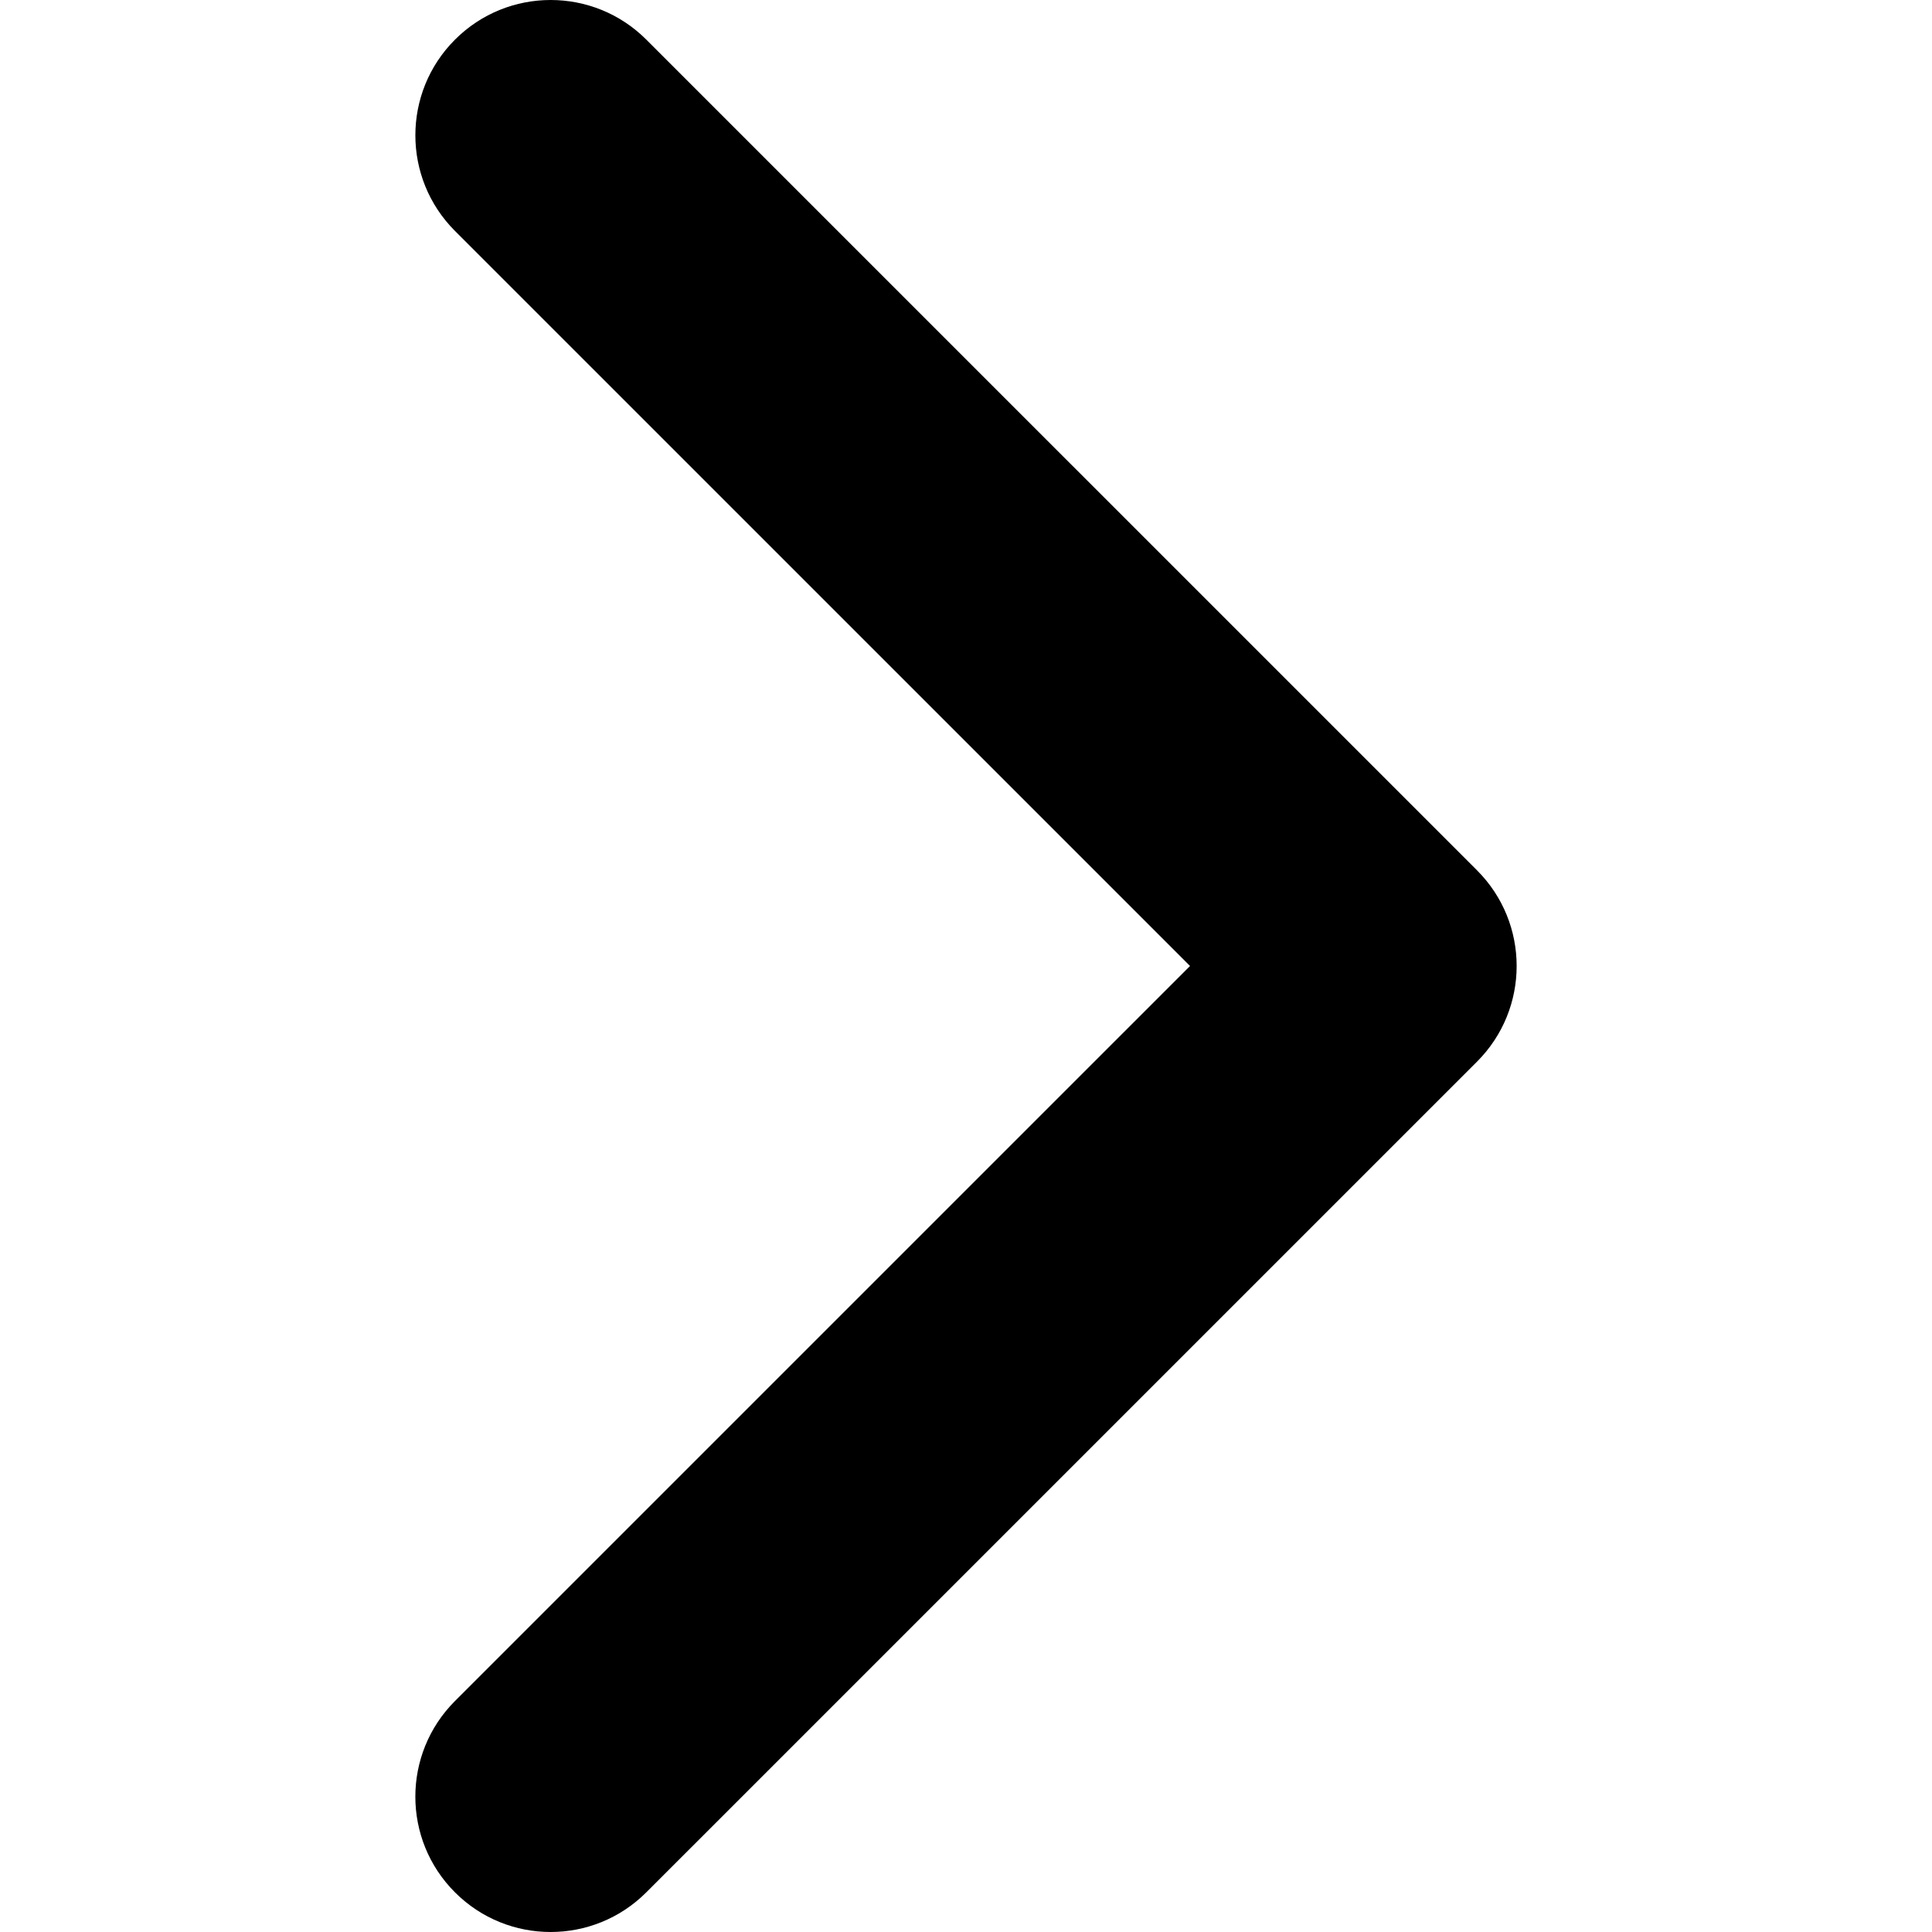
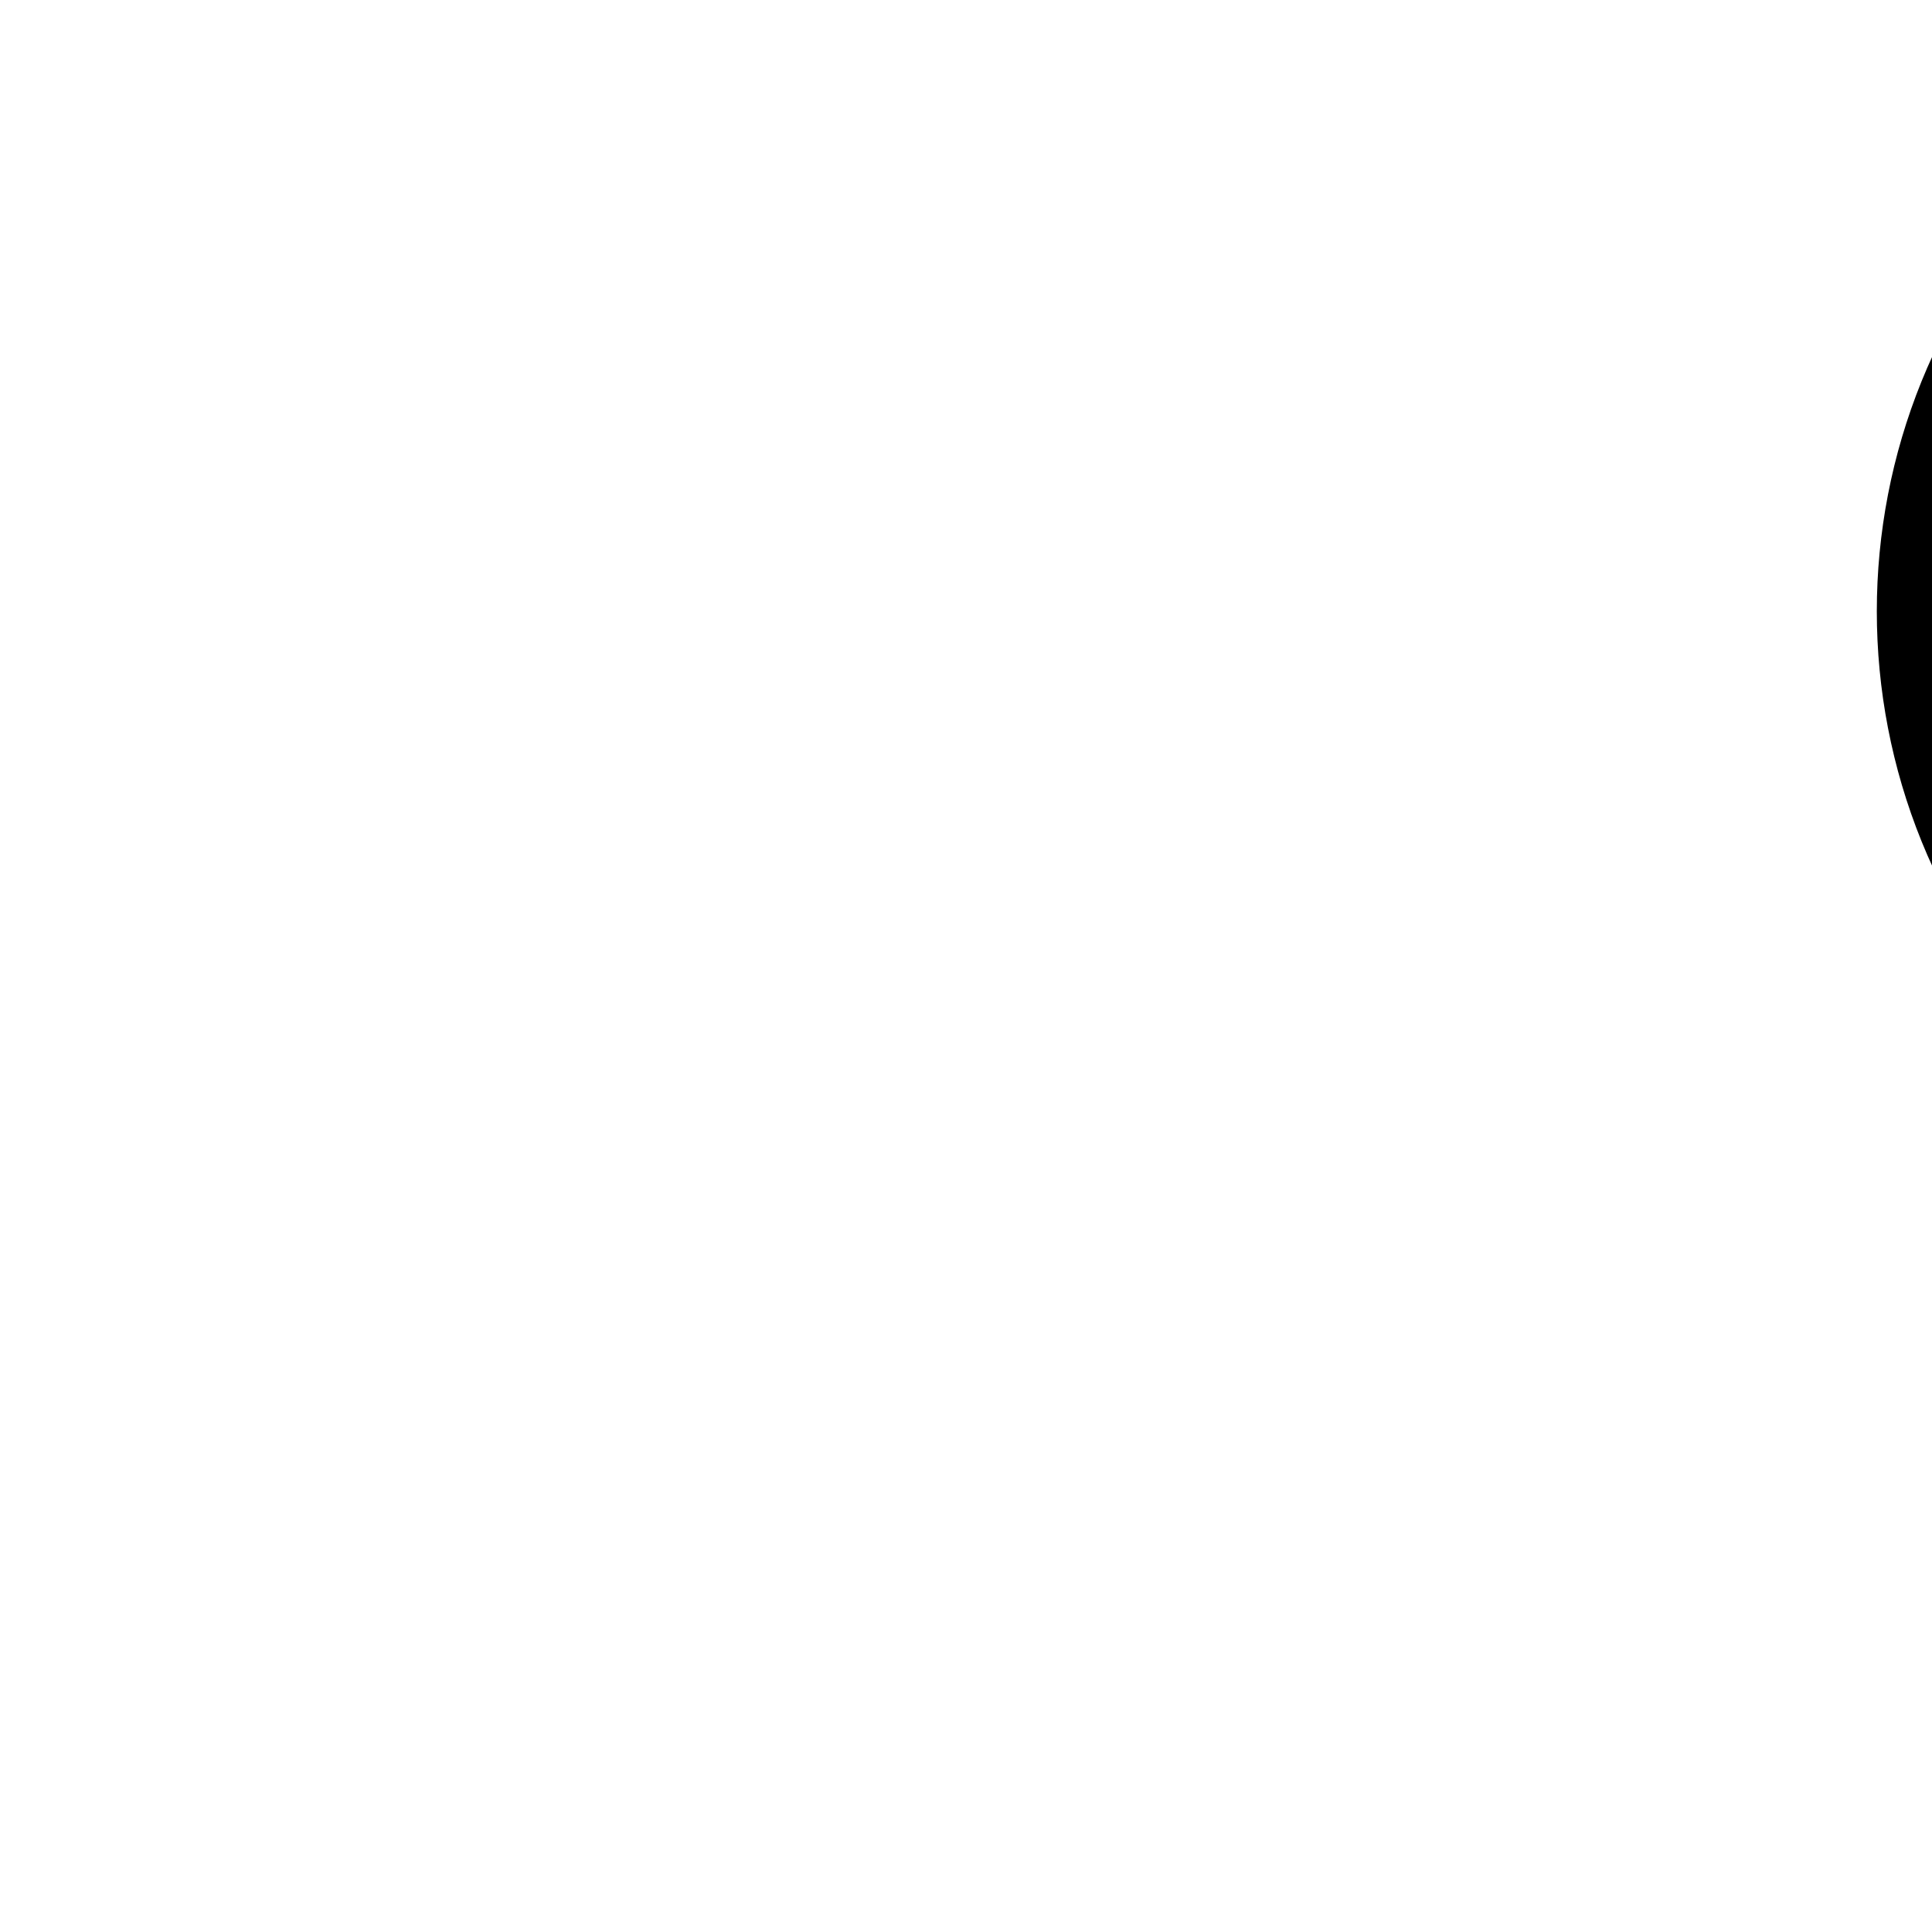
- <svg xmlns="http://www.w3.org/2000/svg" version="1.1" id="Capa_1" x="0px" y="0px" width="451.846px" height="451.847px" viewBox="0 0 451.846 451.847" style="enable-background:new 0 0 451.846 451.847;" xml:space="preserve">
+ <svg xmlns="http://www.w3.org/2000/svg" version="1.1" id="Capa_1" x="100px" y="100px" width="100px" height="100px" viewBox="0 0 100 100" style="enable-background:new 0 0 100 100;" xml:space="preserve">
  <g>
    <path d="M345.441,248.292L151.154,442.573c-12.359,12.365-32.397,12.365-44.75,0c-12.354-12.354-12.354-32.391,0-44.744   L278.318,225.92L106.409,54.017c-12.354-12.359-12.354-32.394,0-44.748c12.354-12.359,32.391-12.359,44.75,0l194.287,194.284   c6.177,6.18,9.262,14.271,9.262,22.366C354.708,234.018,351.617,242.115,345.441,248.292z" />
  </g>
  <g>
</g>
  <g>
</g>
  <g>
</g>
  <g>
</g>
  <g>
</g>
  <g>
</g>
  <g>
</g>
  <g>
</g>
  <g>
</g>
  <g>
</g>
  <g>
</g>
  <g>
</g>
  <g>
</g>
  <g>
</g>
  <g>
</g>
</svg>
